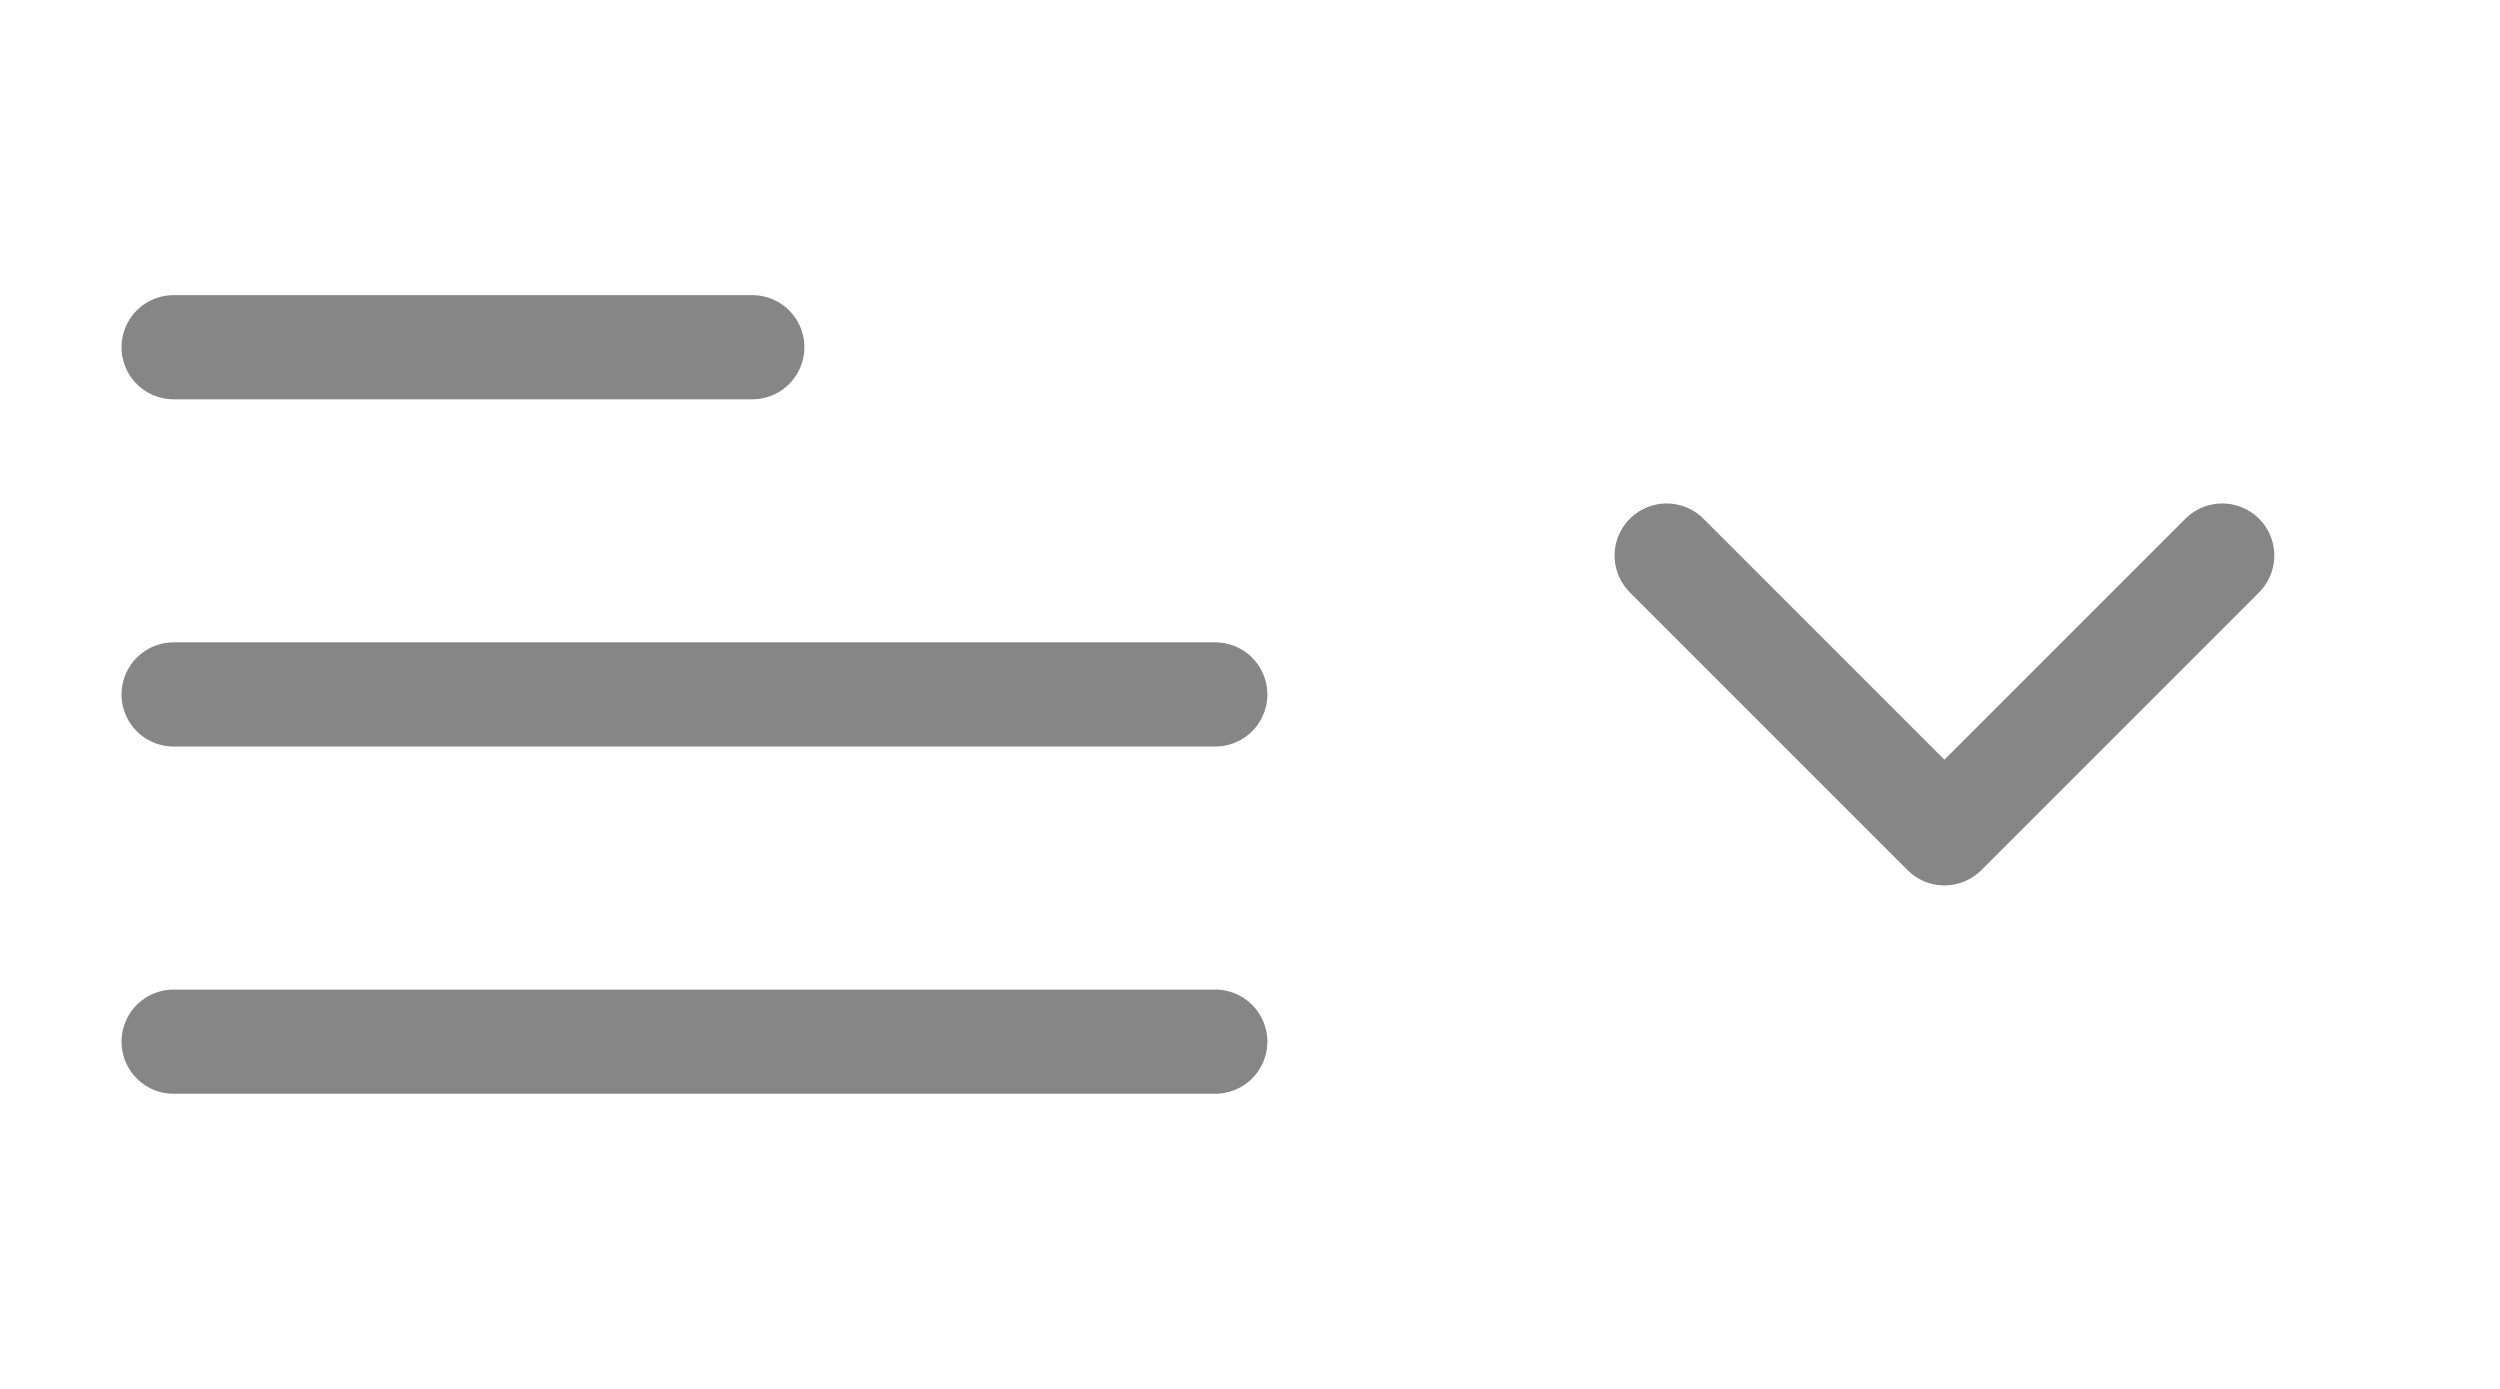
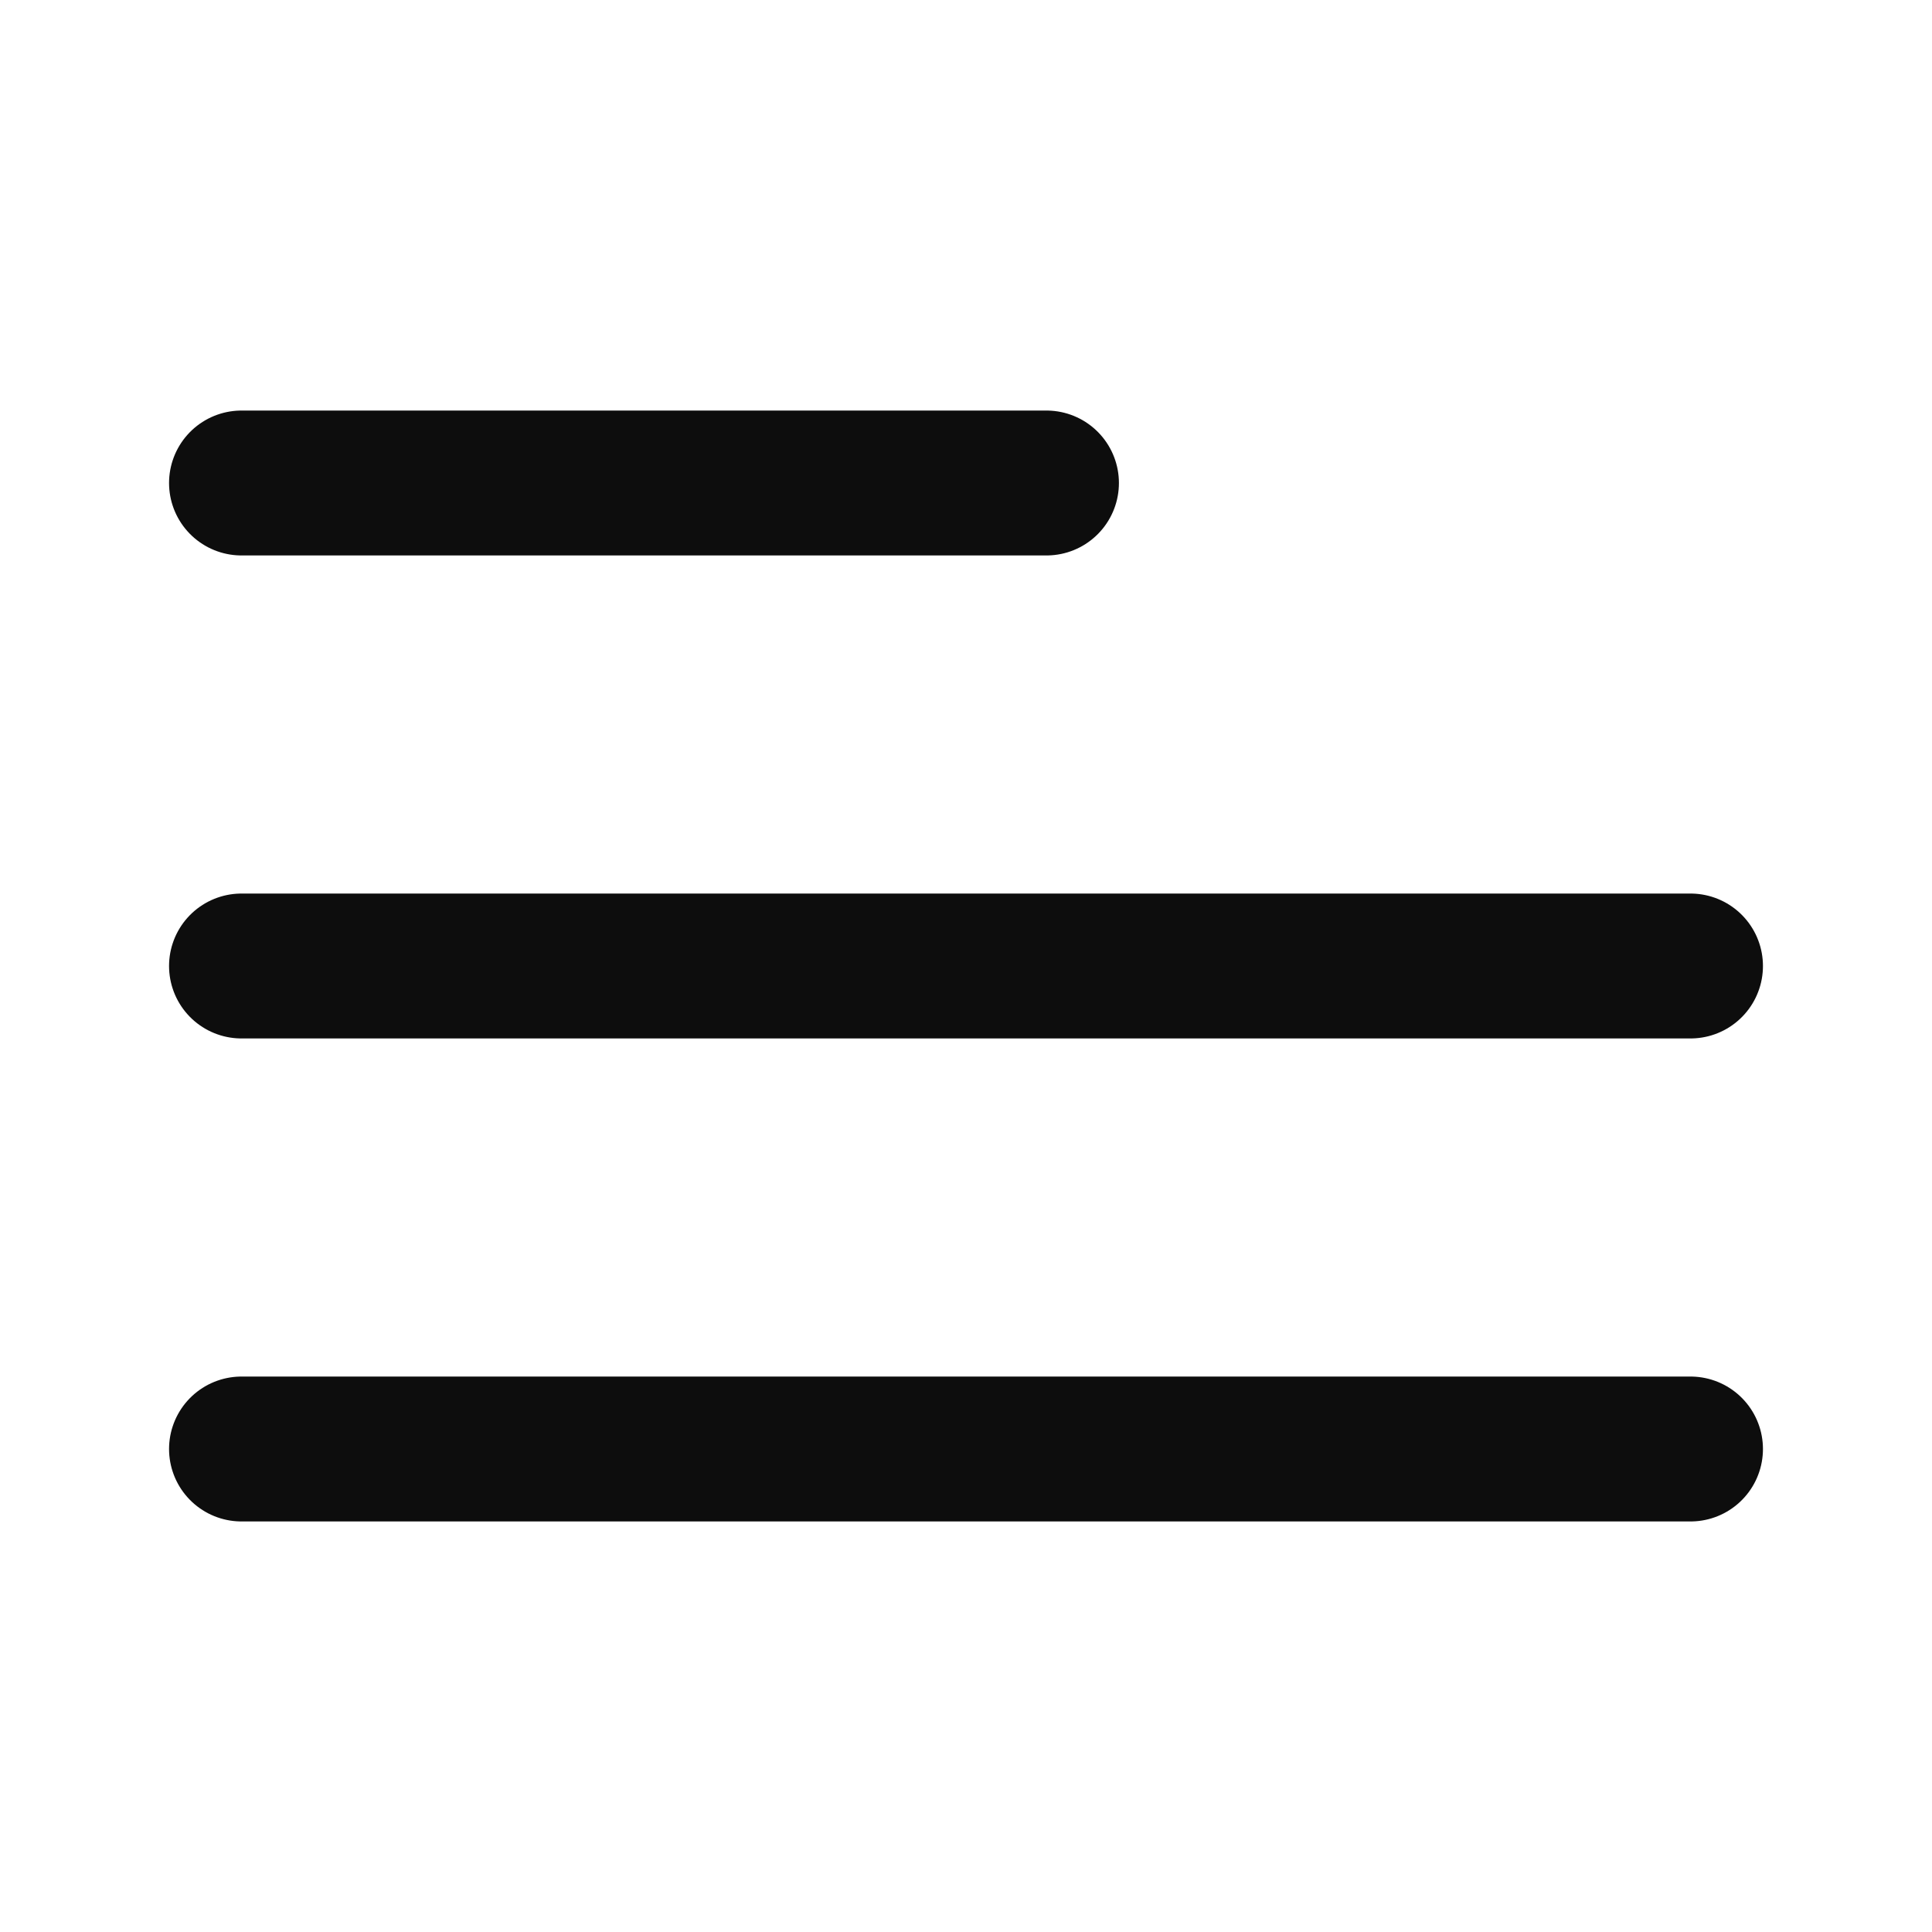
- <svg xmlns="http://www.w3.org/2000/svg" width="36" height="20" viewBox="0 0 36 20" fill="none">
-   <g opacity="0.5">
-     <path d="M2.5 5H10.833" stroke="#0D0D0D" stroke-width="1.5" stroke-linecap="round" stroke-linejoin="round" />
-     <path d="M2.5 10H17.5" stroke="#0D0D0D" stroke-width="1.5" stroke-linecap="round" stroke-linejoin="round" />
-     <path d="M2.5 15H17.5" stroke="#0D0D0D" stroke-width="1.5" stroke-linecap="round" stroke-linejoin="round" />
-     <path d="M24 8L28 12L32 8" stroke="#0D0D0D" stroke-width="1.5" stroke-linecap="round" stroke-linejoin="round" />
-   </g>
+ <svg xmlns="http://www.w3.org/2000/svg" width="20" height="20" viewBox="0 0 20 20" fill="none">
+   <path d="M2.5 5H10.833" stroke="#0D0D0D" stroke-width="1.5" stroke-linecap="round" stroke-linejoin="round" />
+   <path d="M2.5 10H17.5" stroke="#0D0D0D" stroke-width="1.5" stroke-linecap="round" stroke-linejoin="round" />
+   <path d="M2.5 15H17.5" stroke="#0D0D0D" stroke-width="1.5" stroke-linecap="round" stroke-linejoin="round" />
</svg>
